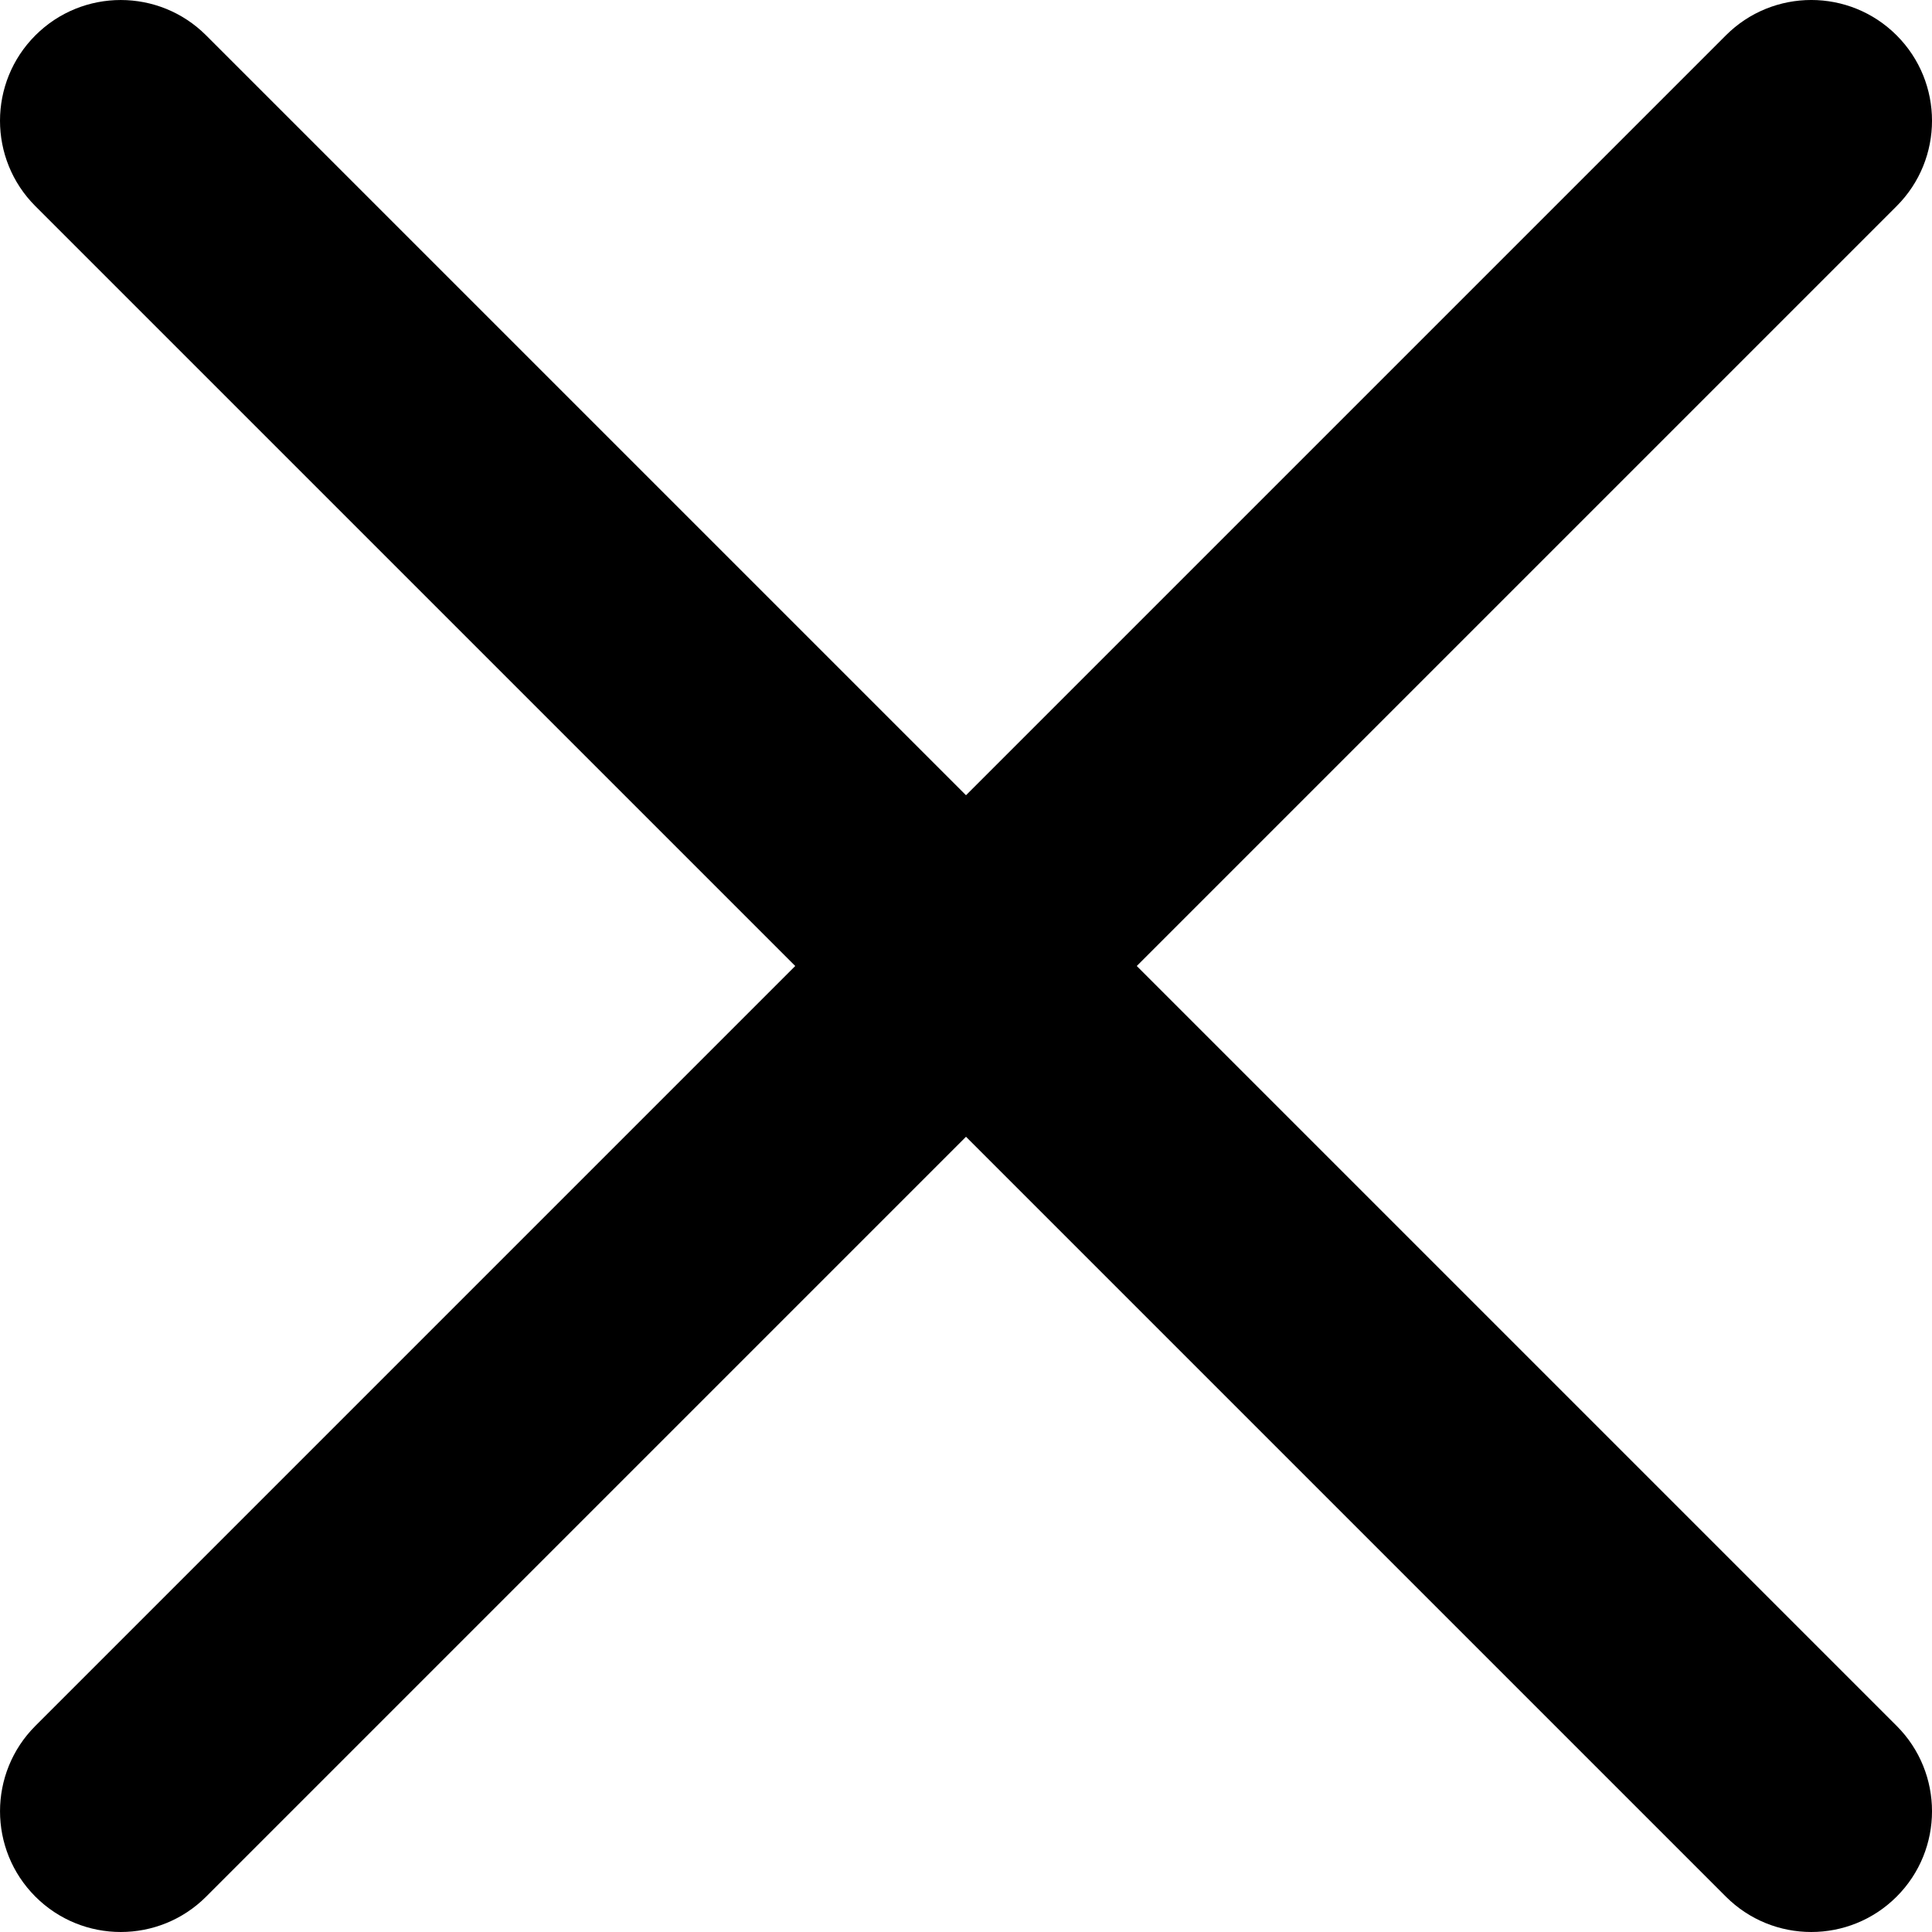
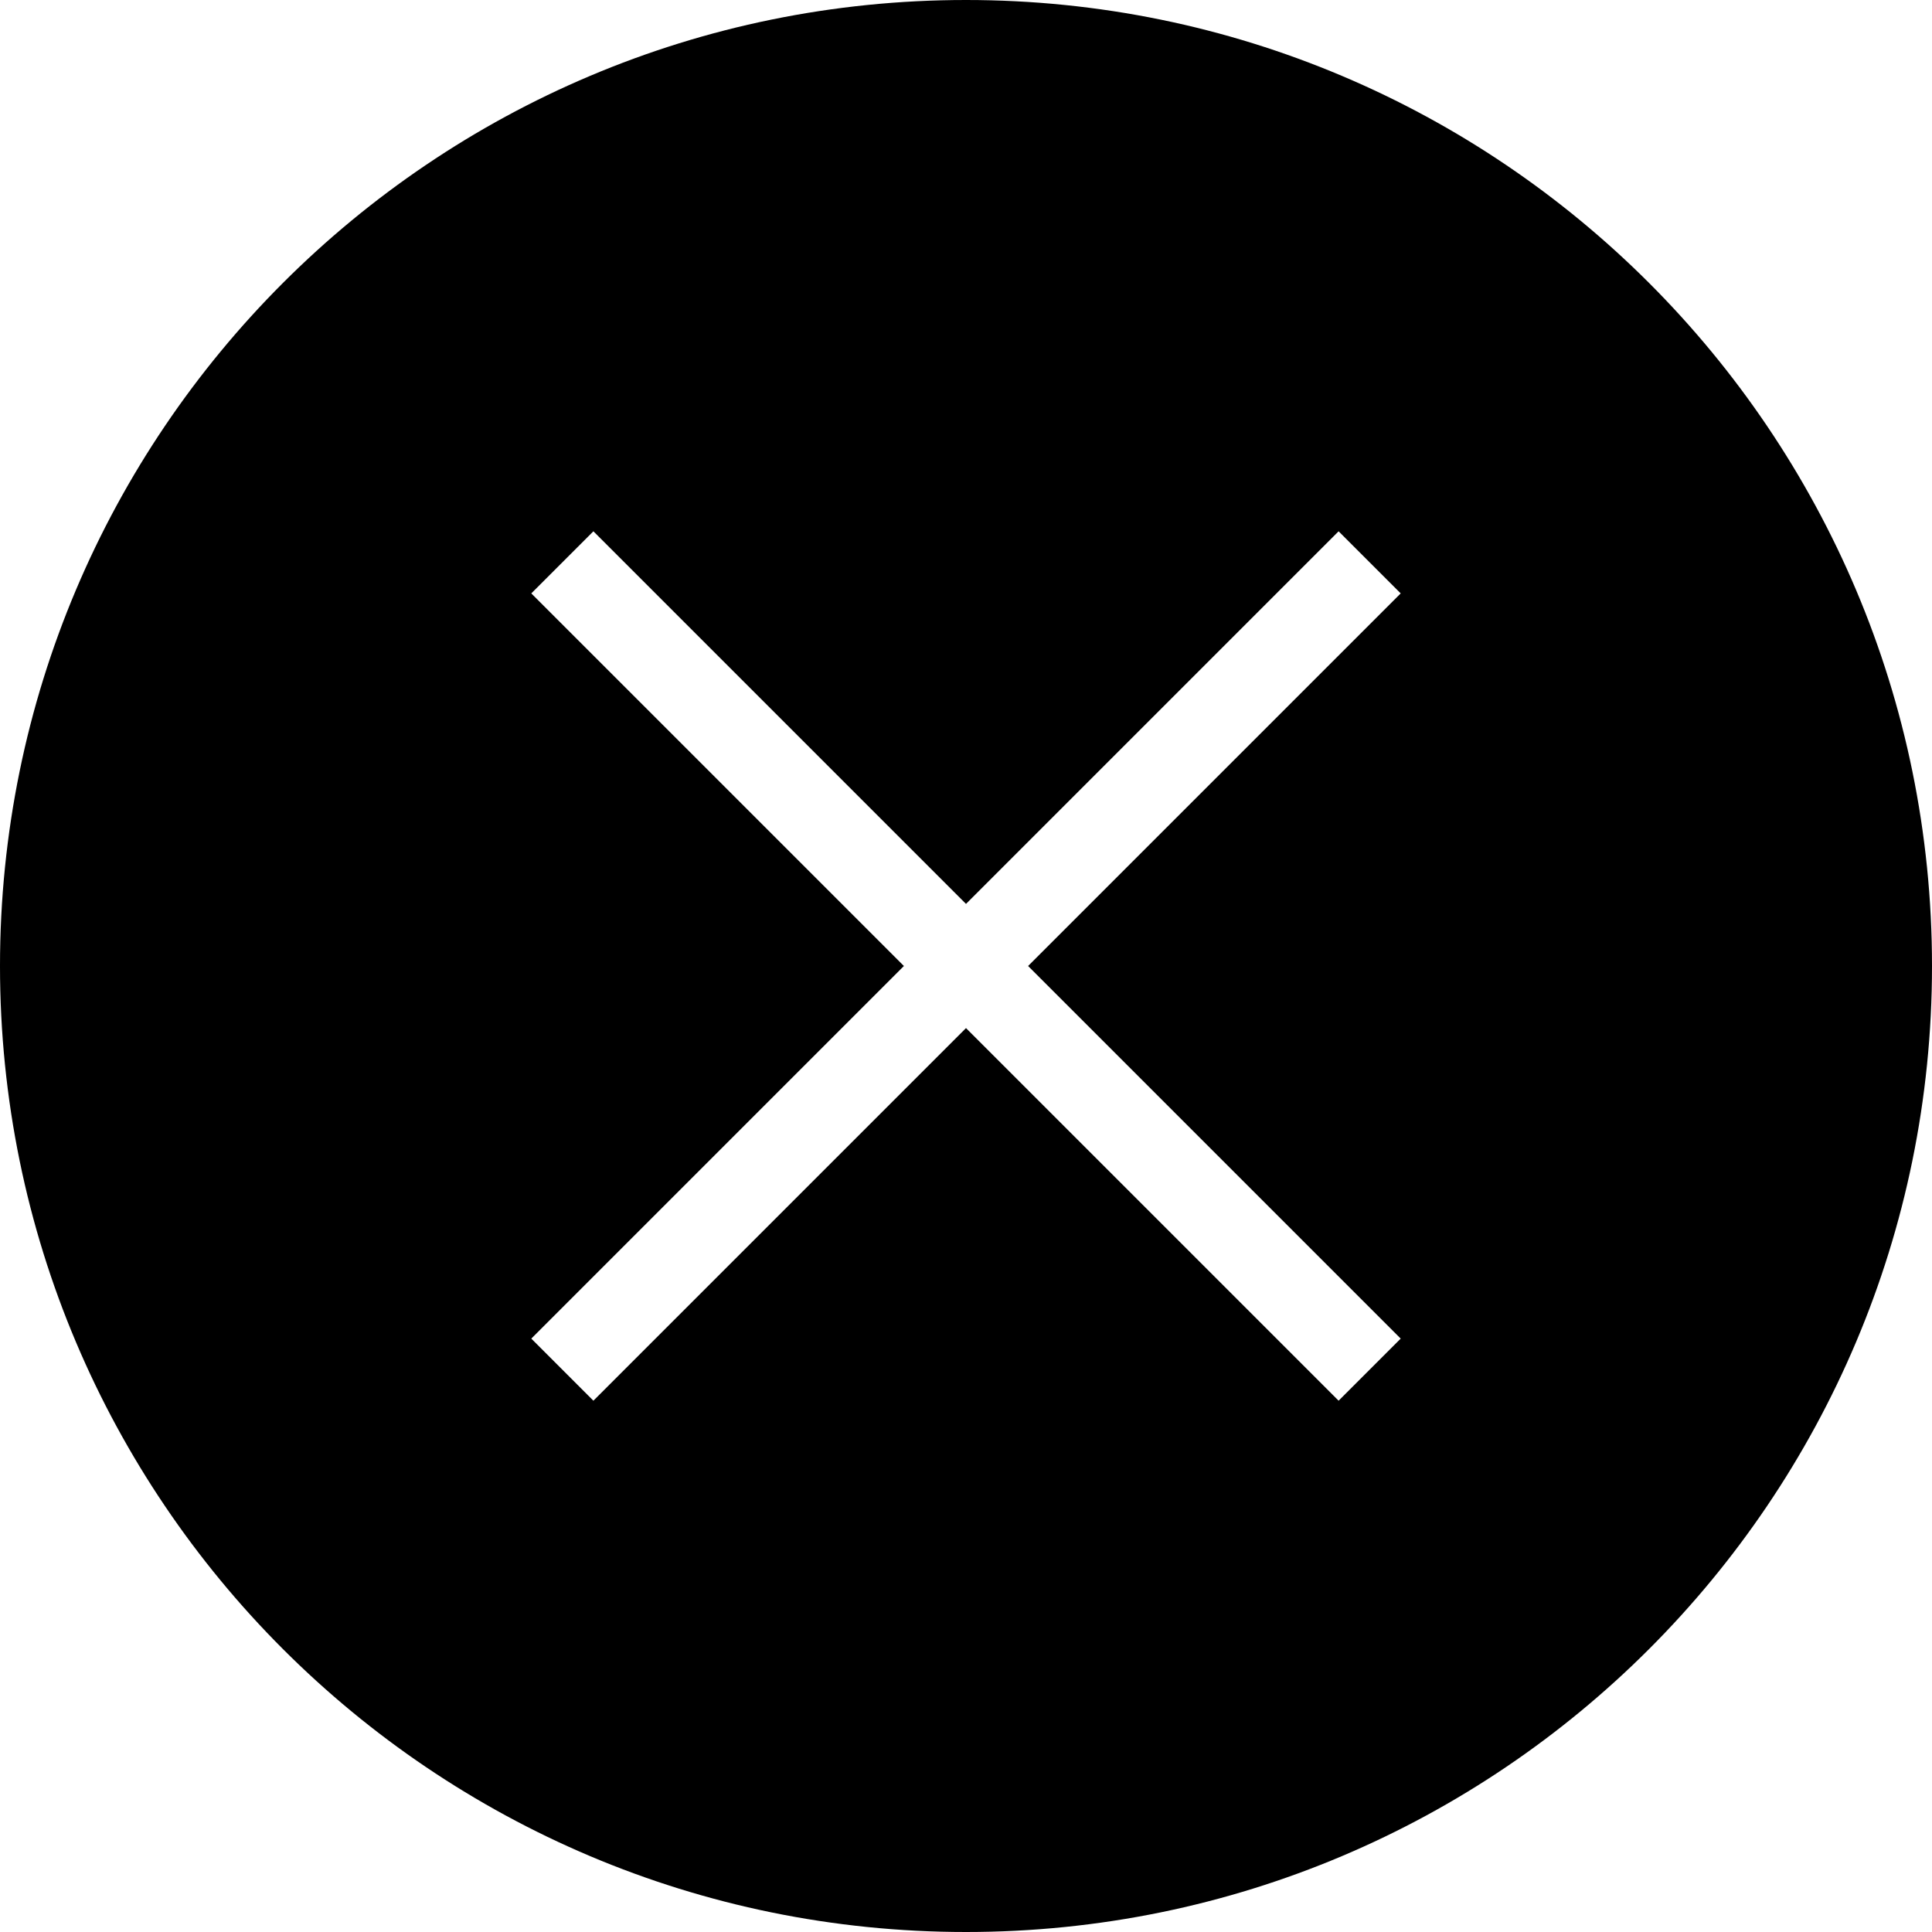
<svg xmlns="http://www.w3.org/2000/svg" class="svg-icon" style="width: 1em; height: 1em;vertical-align: middle;fill: currentColor;overflow: hidden;" viewBox="0 0 1024 1024" version="1.1">
-   <path d="M602.512 511.997l402.748-402.748a64 64 0 0 0-90.51-90.51L512.003 421.488 109.255 18.75a64 64 0 0 0-90.51 90.51L421.493 511.997 18.755 914.745a64 64 0 0 0 90.51 90.51L512.003 602.507l402.748 402.748a64 64 0 0 0 90.51-90.51z" />
+   <path d="M1024 512c0-282.764-229.236-512-512-512C229.236 0 0 229.236 0 512c0 282.764 229.236 512 512 512C794.764 1024 1024 794.764 1024 512zM281.6 709.492 479.092 512 281.6 314.508 314.508 281.6 512 479.092l197.492-197.492 32.908 32.908L544.908 512l197.492 197.492-32.908 32.908L512 544.908 314.508 742.4 281.6 709.492z" />
</svg>
